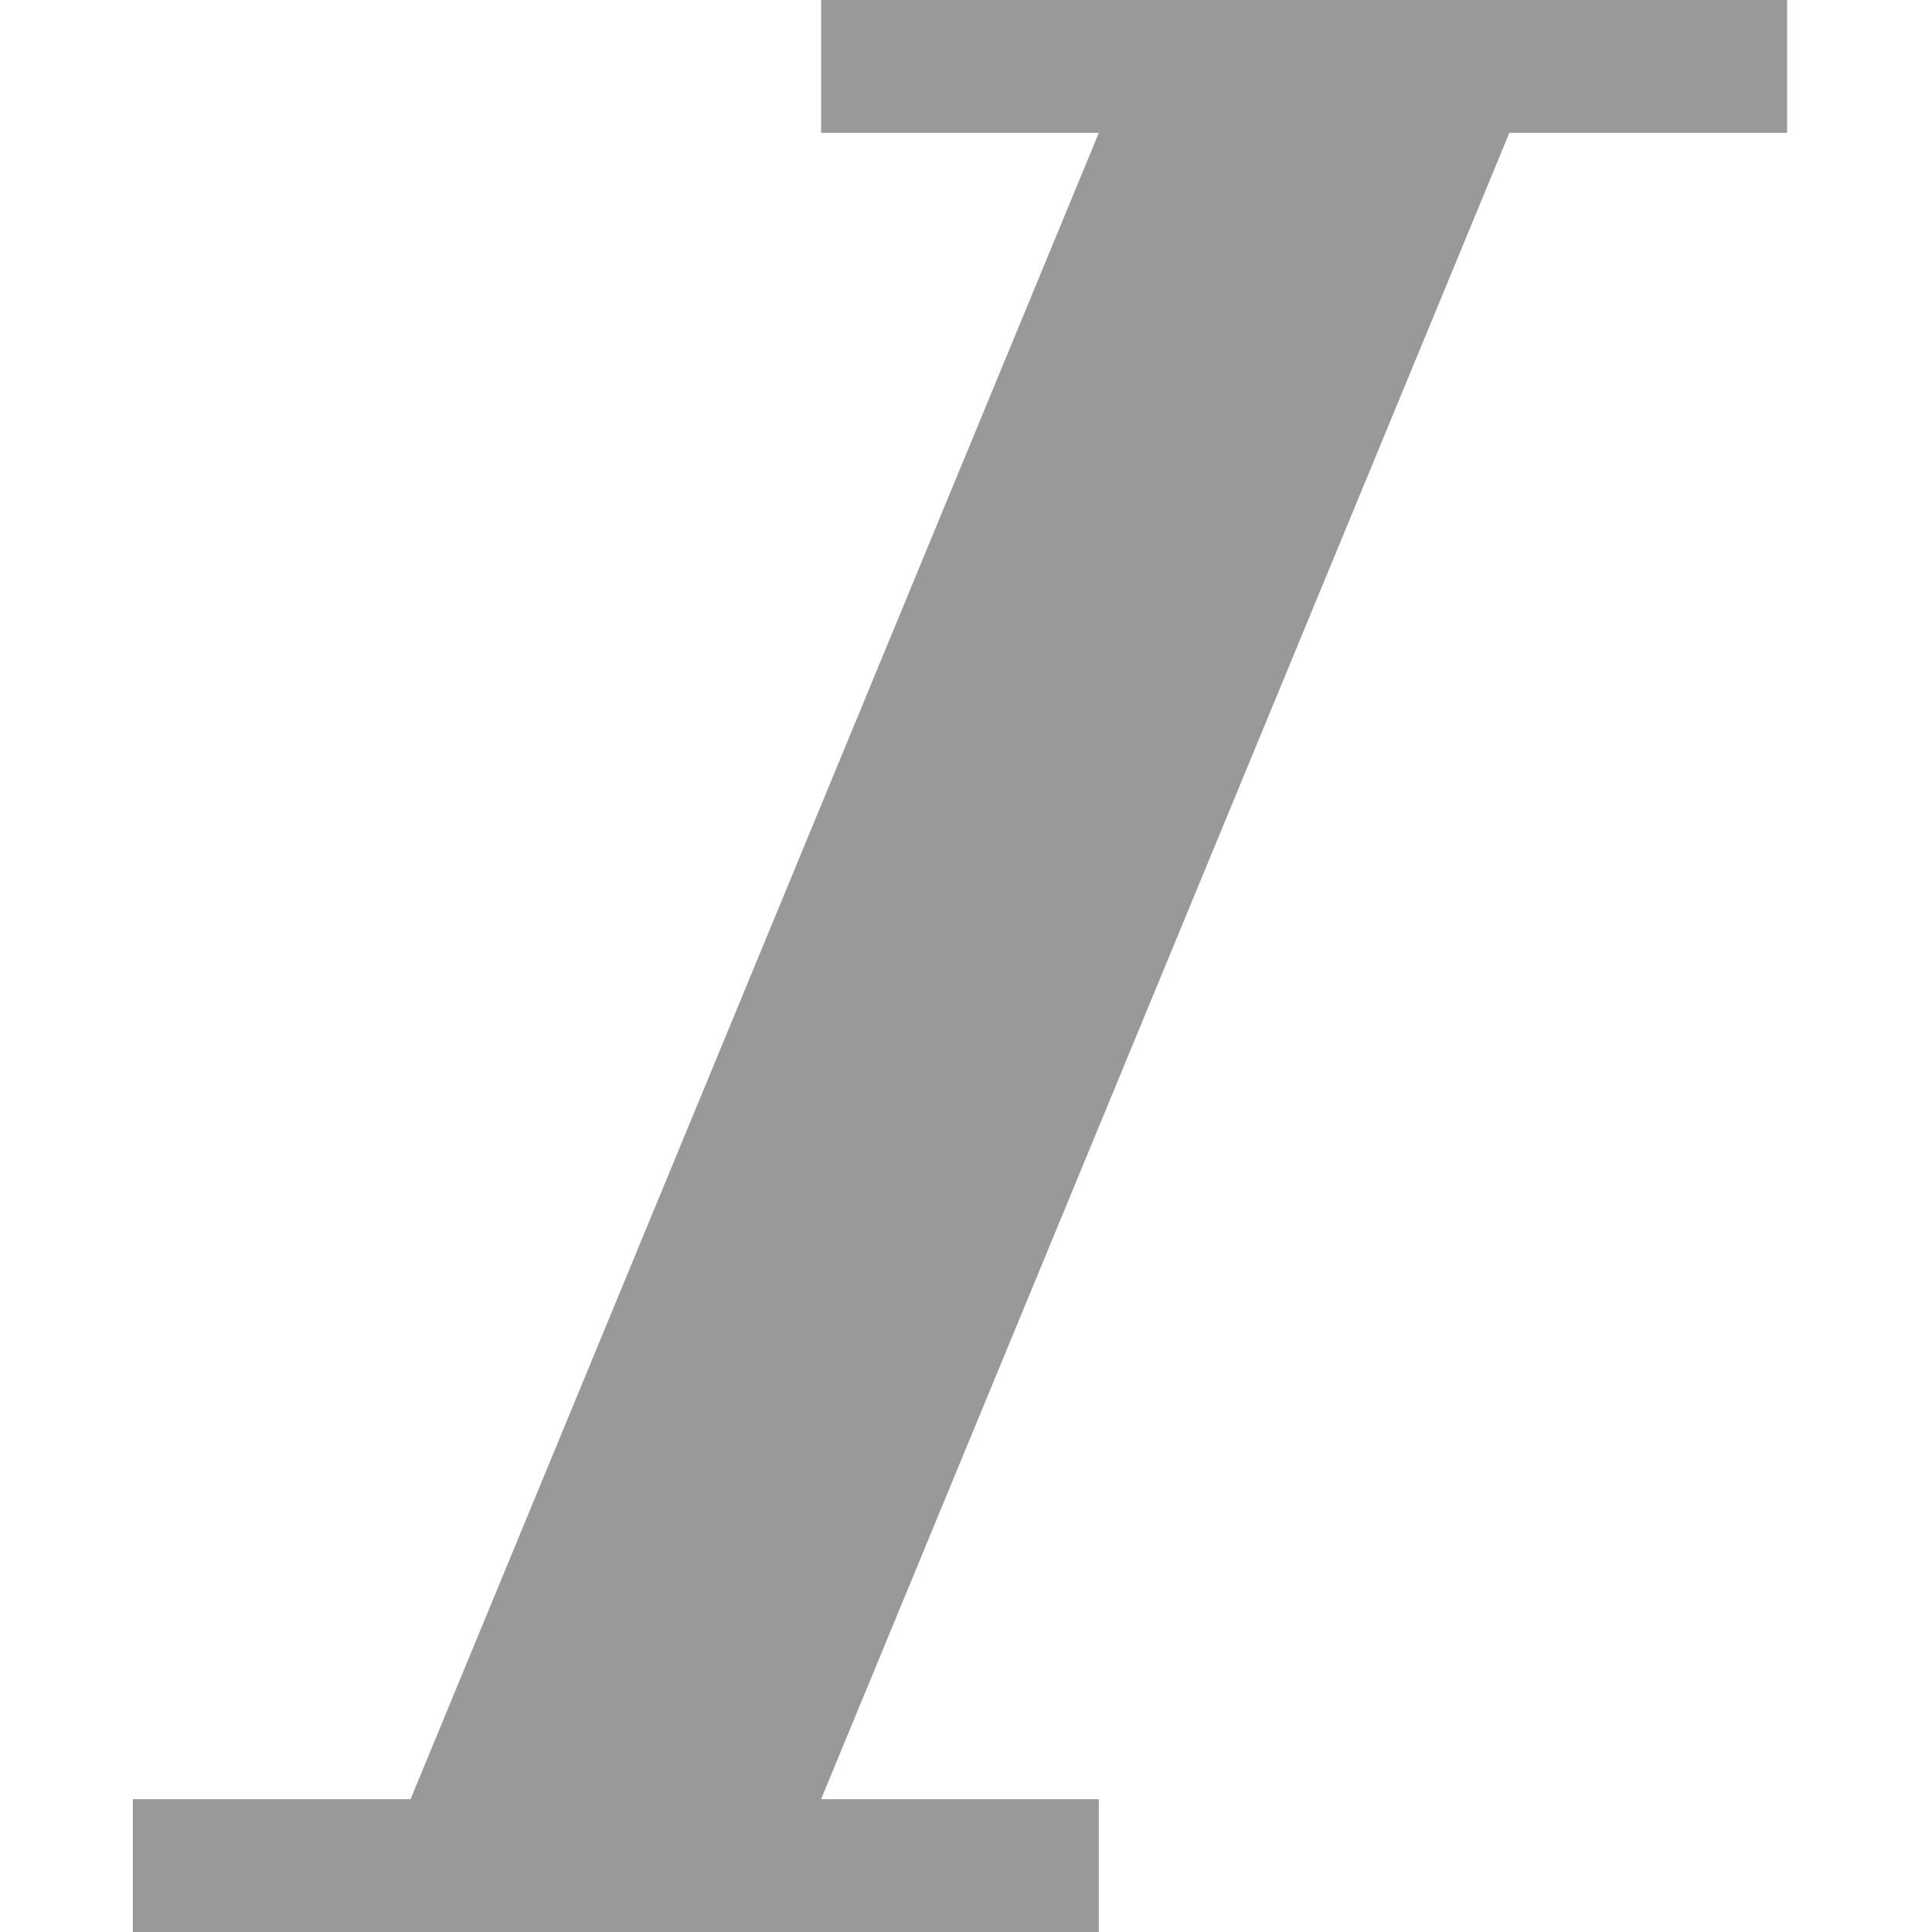
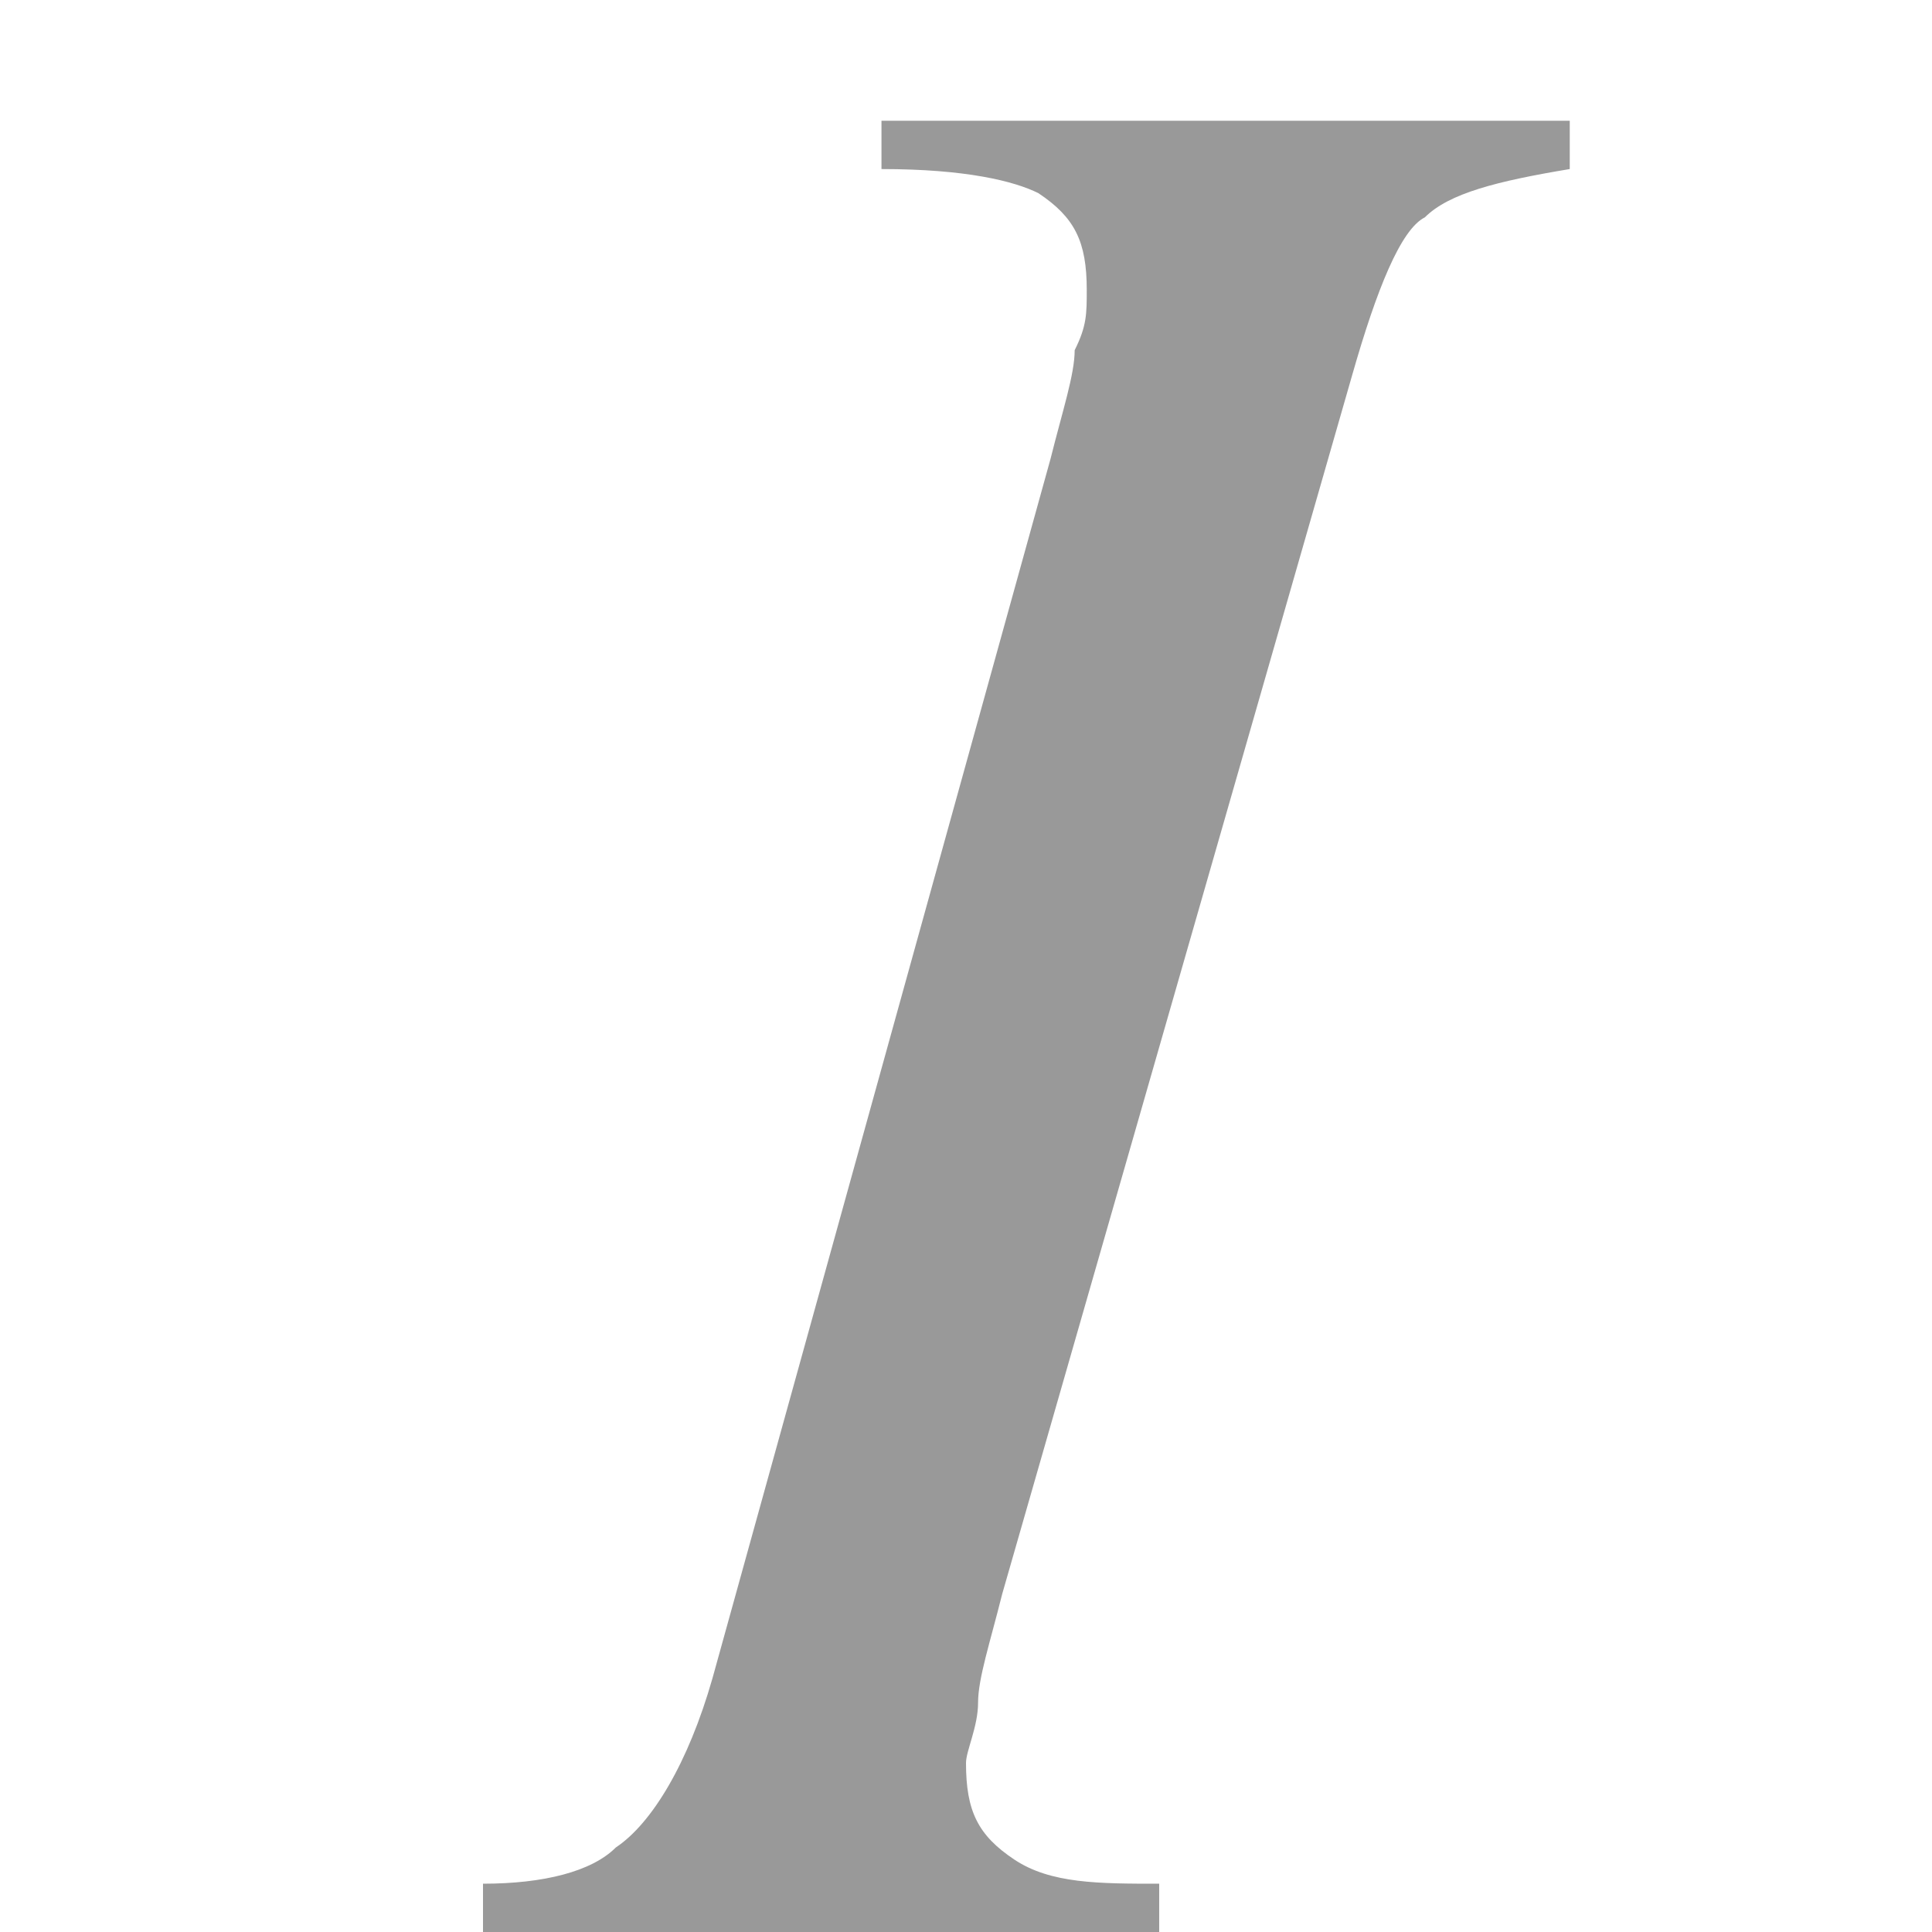
- <svg xmlns="http://www.w3.org/2000/svg" version="1.1" x="0px" y="0px" width="16px" height="16px" viewBox="-1.1 0 16 16" style="overflow:visible;enable-background:new -1.1 0 16 16;" xml:space="preserve" preserveAspectRatio="xMinYMid meet">
+ <svg xmlns="http://www.w3.org/2000/svg" version="1.1" x="0px" y="0px" width="16px" height="16px" viewBox="-4 -1 16 16" style="overflow:visible;enable-background:new -4 -1 16 16;" xml:space="preserve">
  <defs>
</defs>
-   <path style="fill:#999999;" d="M13.7,0v1.1h-2.3L5.7,14.9H8V16H0v-1.1h2.3L8,1.1H5.7V0H13.7z" />
+   <path style="fill:#999999;" d="M0,14.6c0.5,0,0.9-0.1,1.1-0.3c0.3-0.2,0.6-0.7,0.8-1.4L4.7,2.8c0.1-0.4,0.2-0.7,0.2-0.9  C5,1.7,5,1.6,5,1.4C5,1,4.9,0.8,4.6,0.6C4.4,0.5,4,0.4,3.3,0.4V0H9v0.4C8.4,0.5,8,0.6,7.8,0.8C7.6,0.9,7.4,1.4,7.2,2.1L4.3,12.2  c-0.1,0.4-0.2,0.7-0.2,0.9s-0.1,0.4-0.1,0.5c0,0.4,0.1,0.6,0.4,0.8s0.7,0.2,1.2,0.2V15H0V14.6z" />
</svg>
